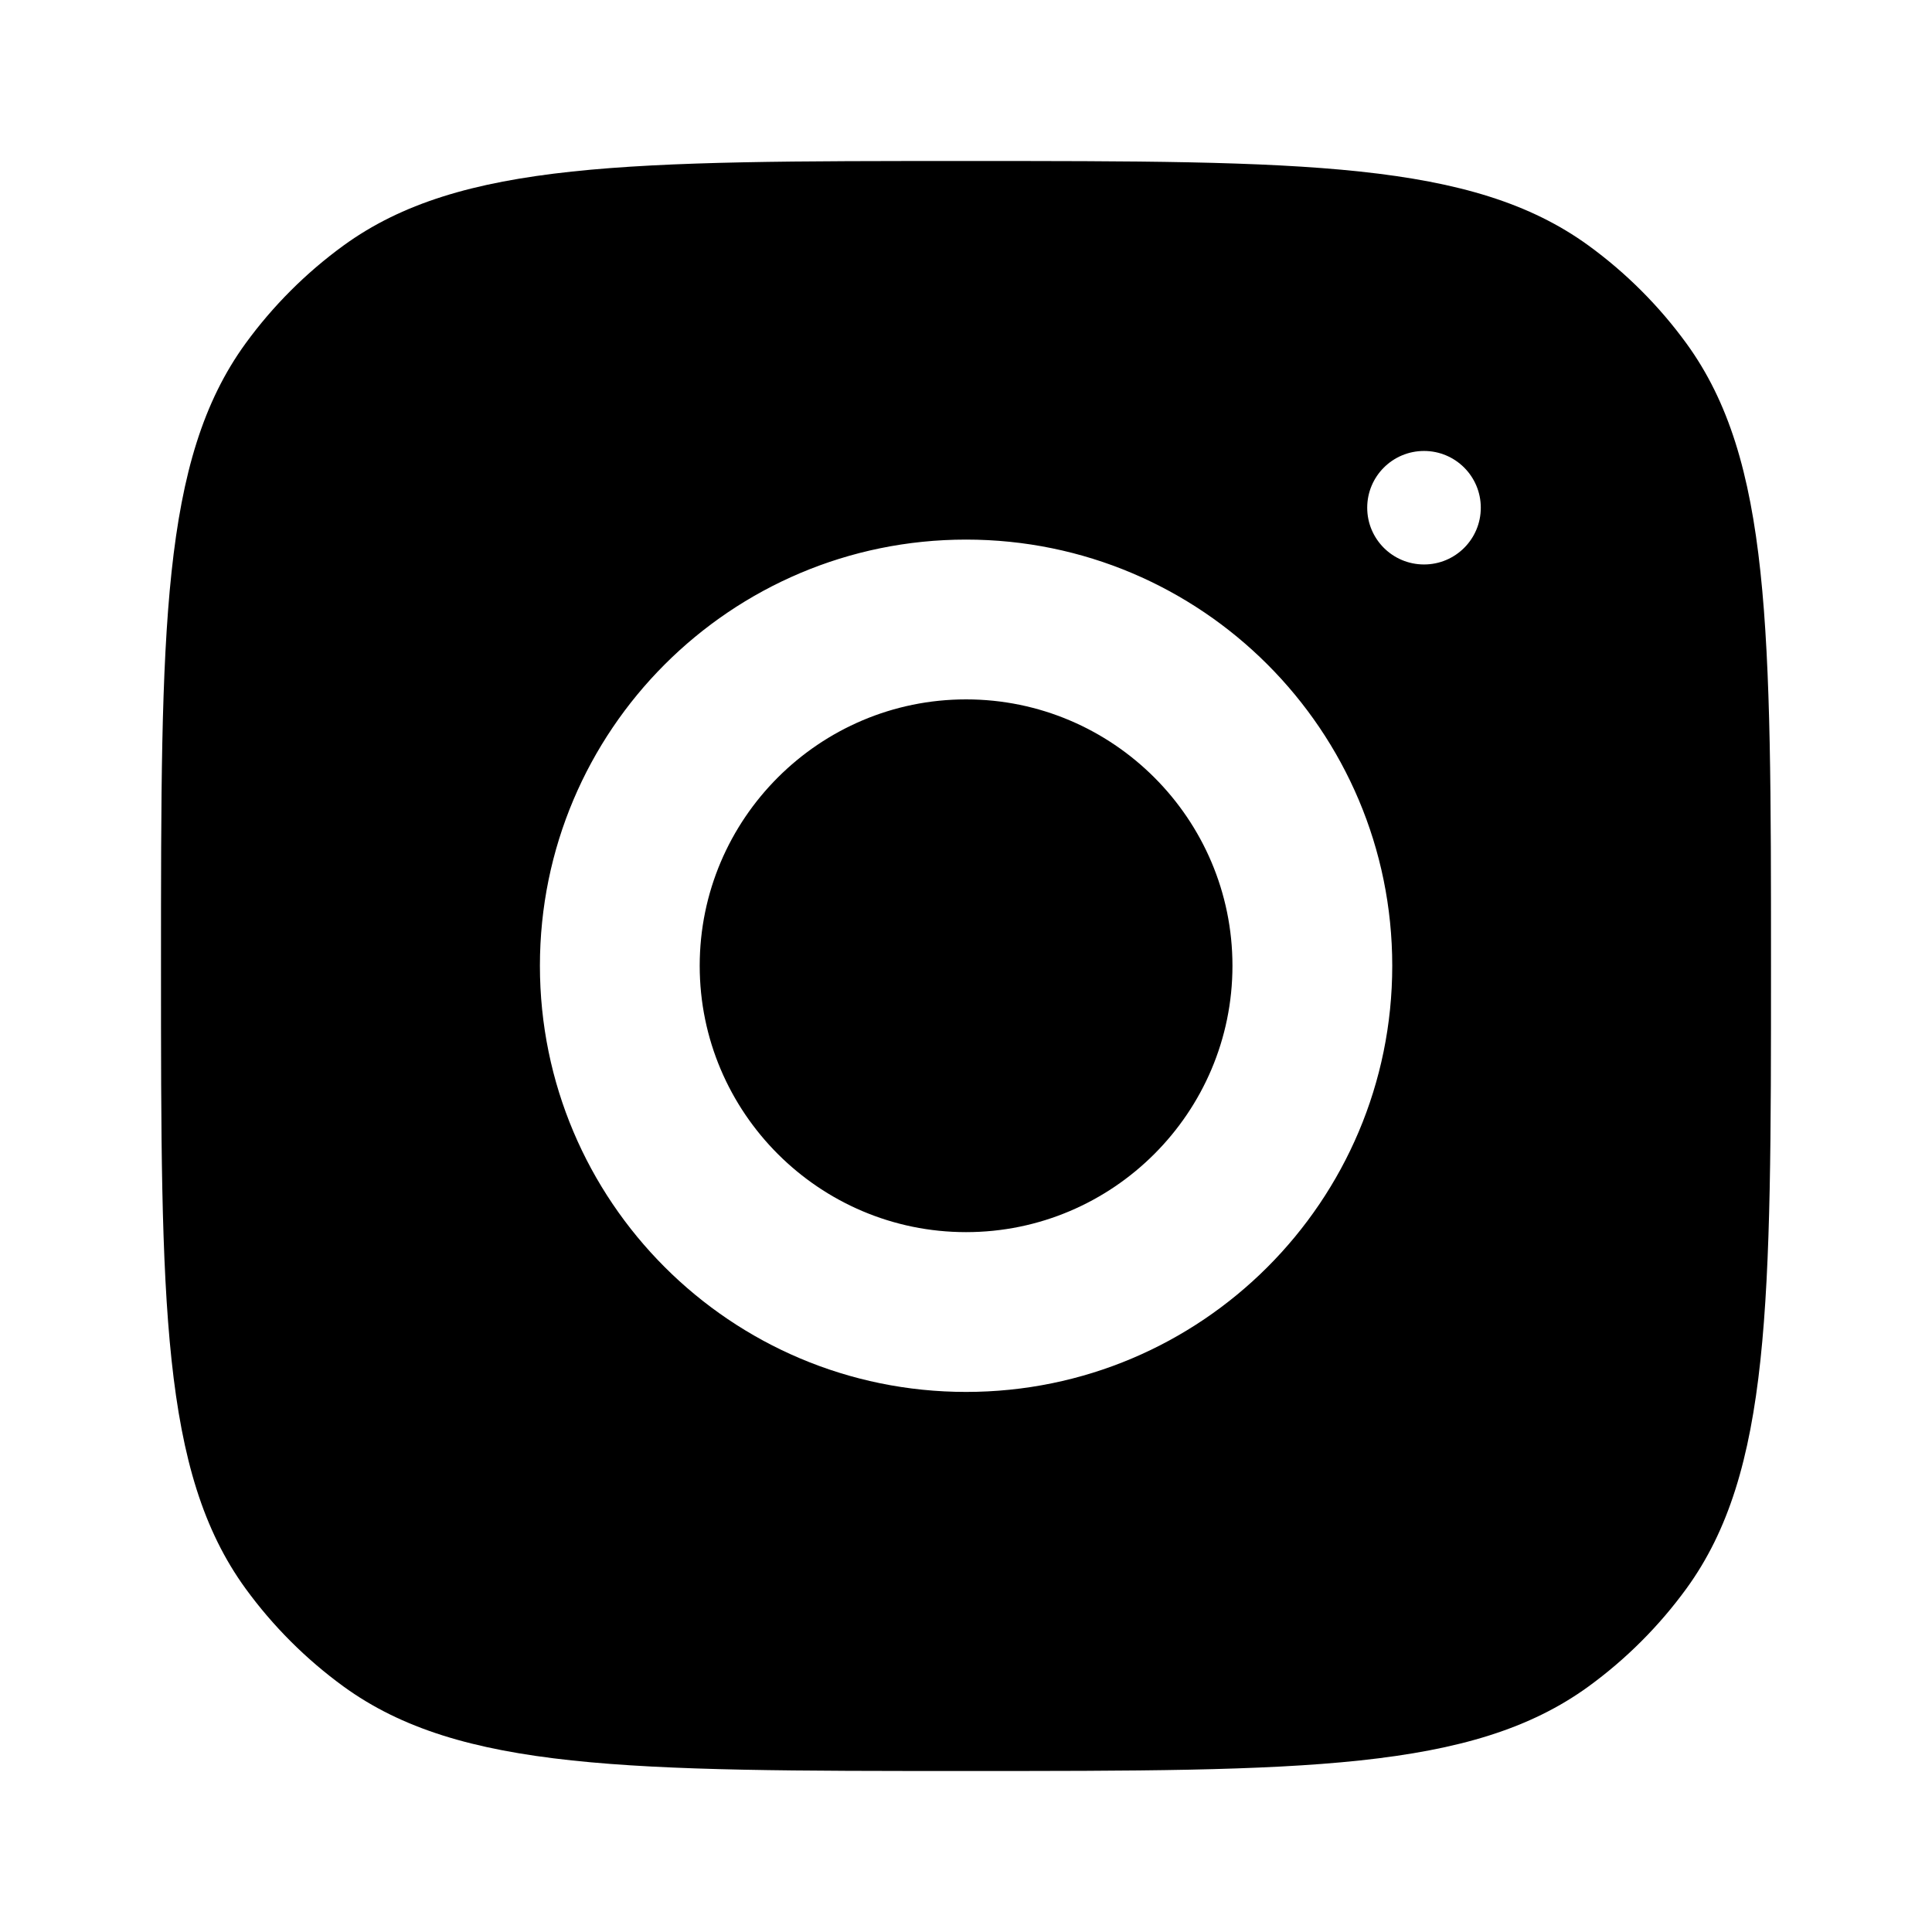
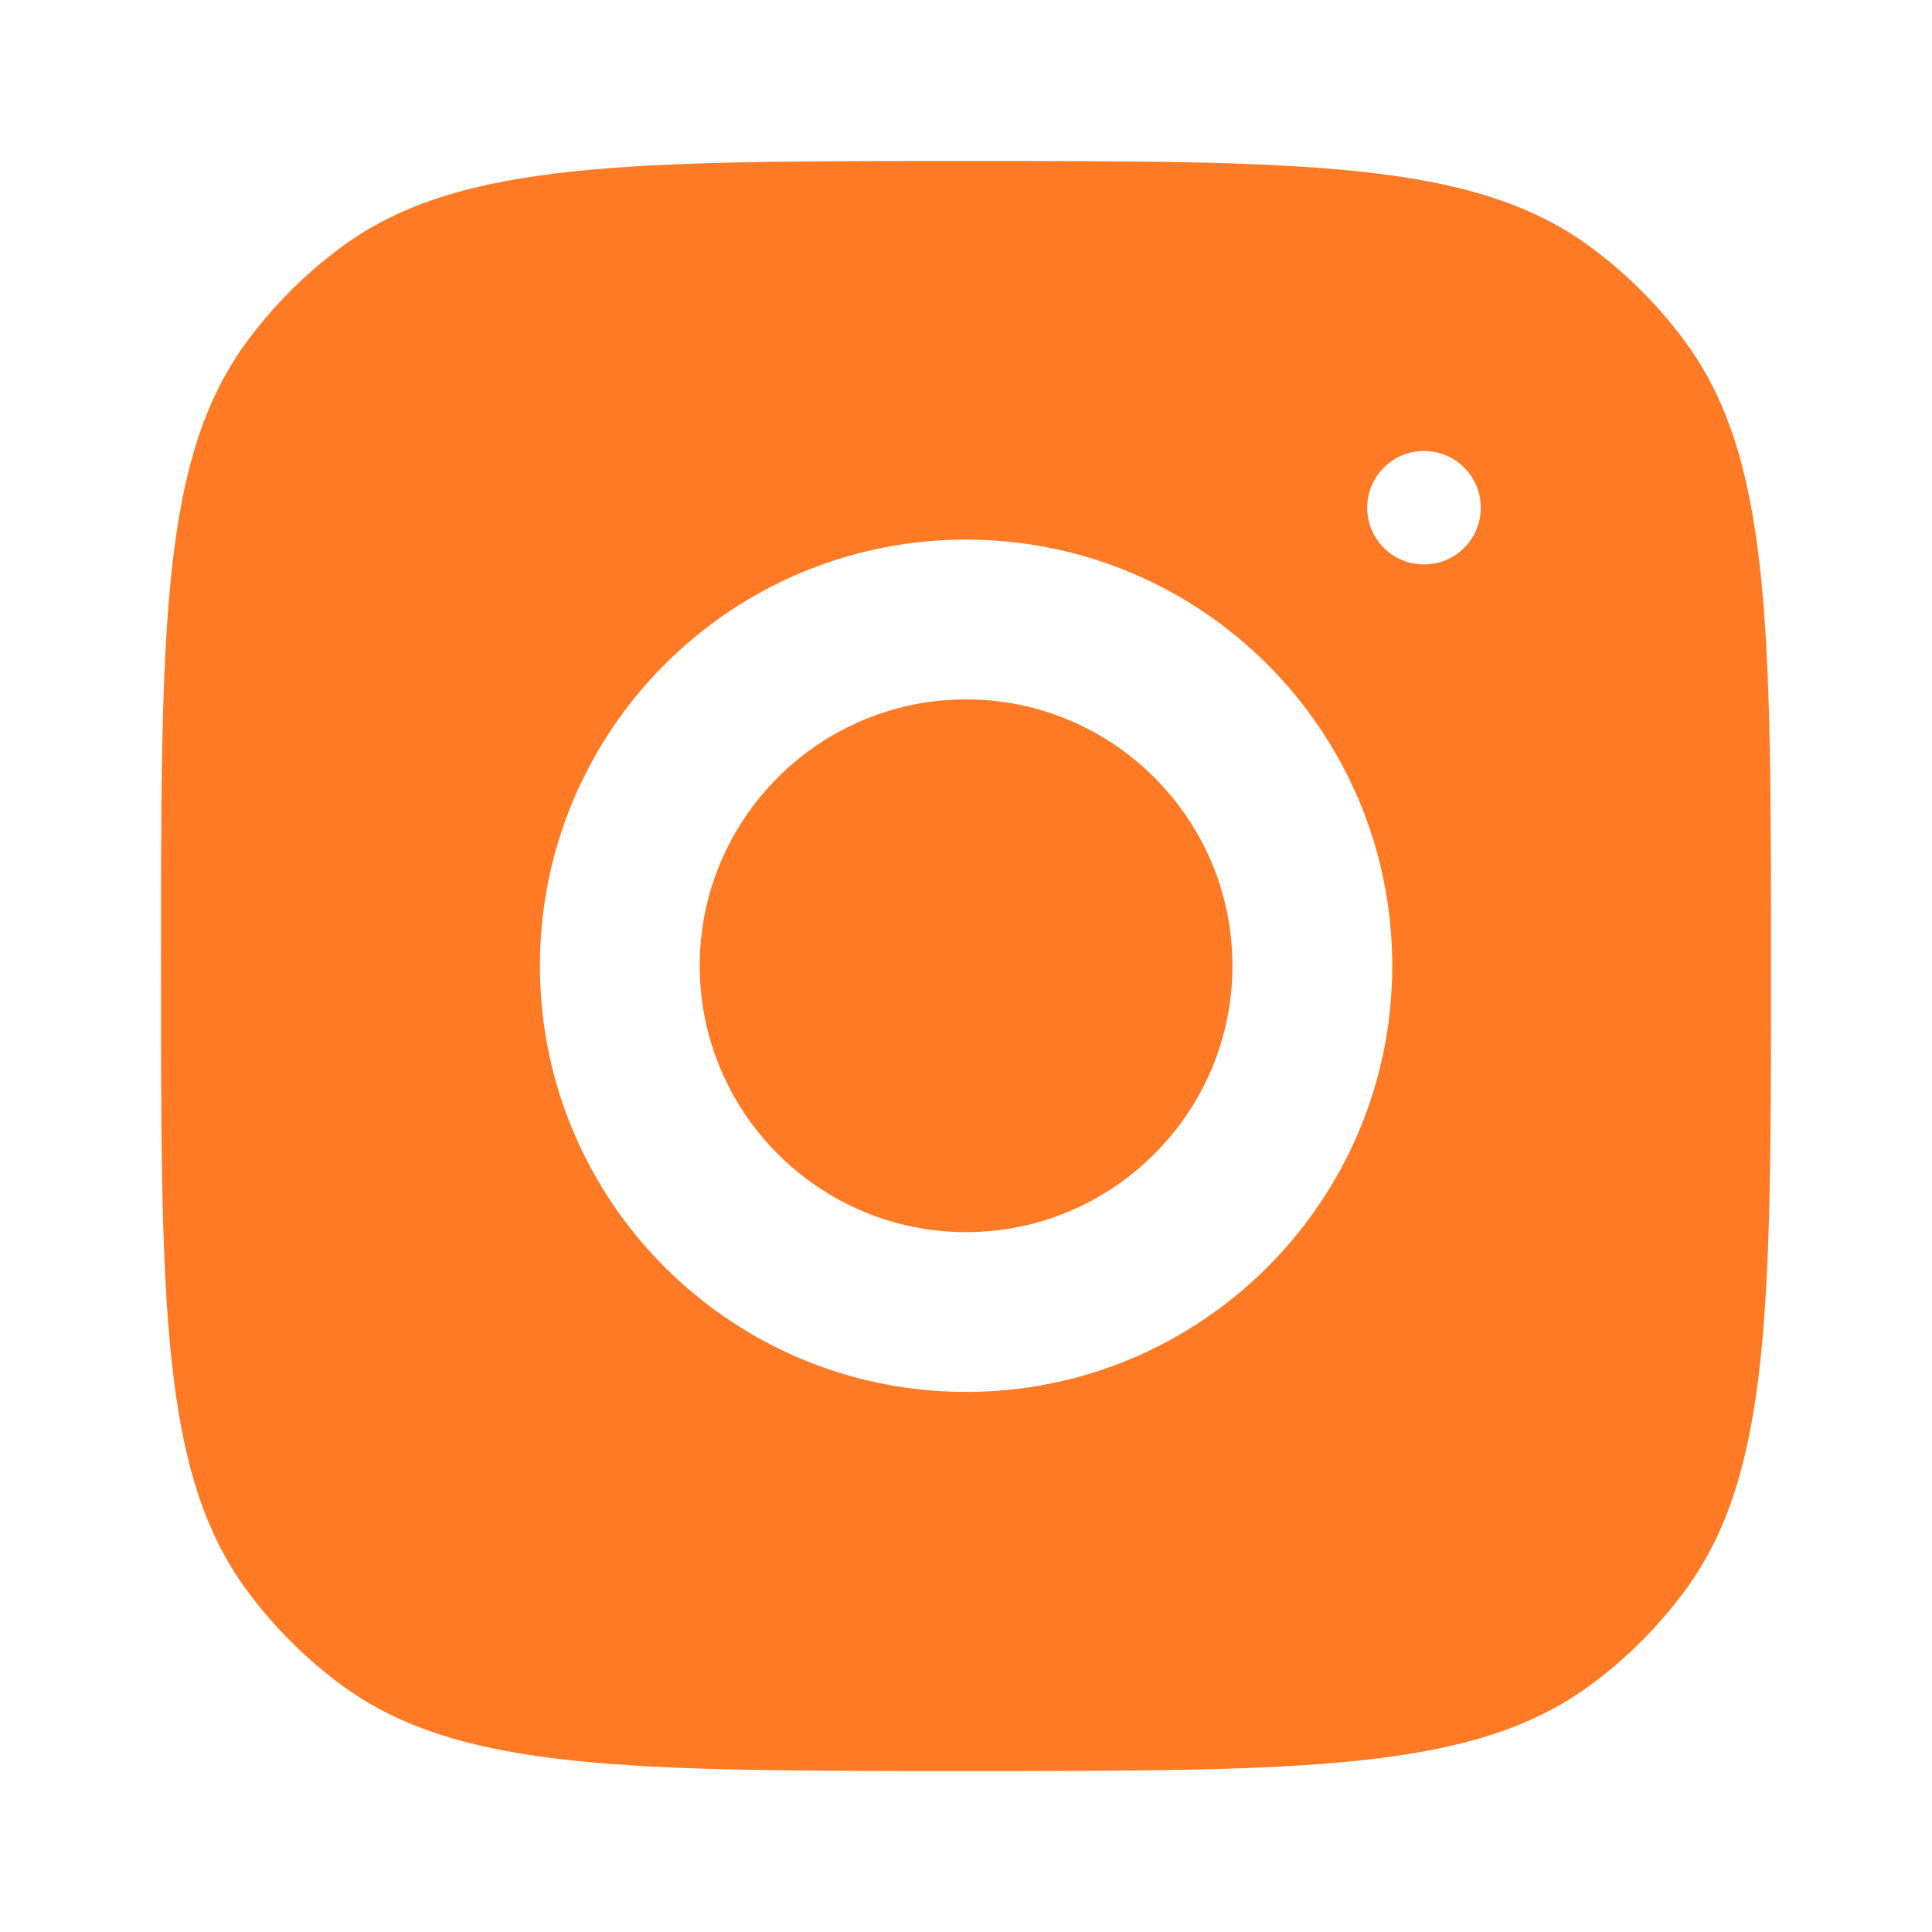
<svg xmlns="http://www.w3.org/2000/svg" width="24" height="24" viewBox="0 0 24 24" fill="none">
-   <path fill-rule="evenodd" clip-rule="evenodd" d="M2 12C2 7.809 2 5.713 3.05 4.267C3.39 3.8 3.8 3.39 4.267 3.05C5.713 2 7.809 2 12 2C16.191 2 18.287 2 19.733 3.05C20.2 3.39 20.61 3.8 20.95 4.267C22 5.713 22 7.809 22 12C22 16.191 22 18.287 20.95 19.733C20.61 20.2 20.2 20.61 19.733 20.95C18.287 22 16.191 22 12 22C7.809 22 5.713 22 4.267 20.95C3.8 20.61 3.39 20.2 3.05 19.733C2 18.287 2 16.191 2 12ZM12.001 6.703C9.077 6.703 6.707 9.074 6.707 11.997C6.707 14.921 9.077 17.291 12.001 17.291C14.925 17.291 17.295 14.921 17.295 11.997C17.295 9.074 14.925 6.703 12.001 6.703ZM12.001 15.306C10.177 15.306 8.692 13.821 8.692 11.997C8.692 10.172 10.177 8.688 12.001 8.688C13.825 8.688 15.31 10.172 15.31 11.997C15.31 13.821 13.825 15.306 12.001 15.306ZM18.395 6.307C18.395 6.697 18.079 7.012 17.69 7.012C17.3 7.012 16.984 6.697 16.984 6.307C16.984 5.917 17.3 5.602 17.69 5.602C18.079 5.602 18.395 5.917 18.395 6.307Z" fill="black" />
+   <path fill-rule="evenodd" clip-rule="evenodd" d="M2 12C2 7.809 2 5.713 3.05 4.267C3.39 3.8 3.8 3.39 4.267 3.05C5.713 2 7.809 2 12 2C16.191 2 18.287 2 19.733 3.05C20.2 3.39 20.61 3.8 20.95 4.267C22 5.713 22 7.809 22 12C22 16.191 22 18.287 20.95 19.733C20.61 20.2 20.2 20.61 19.733 20.95C18.287 22 16.191 22 12 22C7.809 22 5.713 22 4.267 20.95C3.8 20.61 3.39 20.2 3.05 19.733C2 18.287 2 16.191 2 12ZM12.001 6.703C9.077 6.703 6.707 9.074 6.707 11.997C6.707 14.921 9.077 17.291 12.001 17.291C14.925 17.291 17.295 14.921 17.295 11.997C17.295 9.074 14.925 6.703 12.001 6.703ZM12.001 15.306C10.177 15.306 8.692 13.821 8.692 11.997C8.692 10.172 10.177 8.688 12.001 8.688C13.825 8.688 15.31 10.172 15.31 11.997C15.31 13.821 13.825 15.306 12.001 15.306ZM18.395 6.307C18.395 6.697 18.079 7.012 17.69 7.012C17.3 7.012 16.984 6.697 16.984 6.307C16.984 5.917 17.3 5.602 17.69 5.602C18.079 5.602 18.395 5.917 18.395 6.307Z" fill="#FE7A24" />
</svg>
